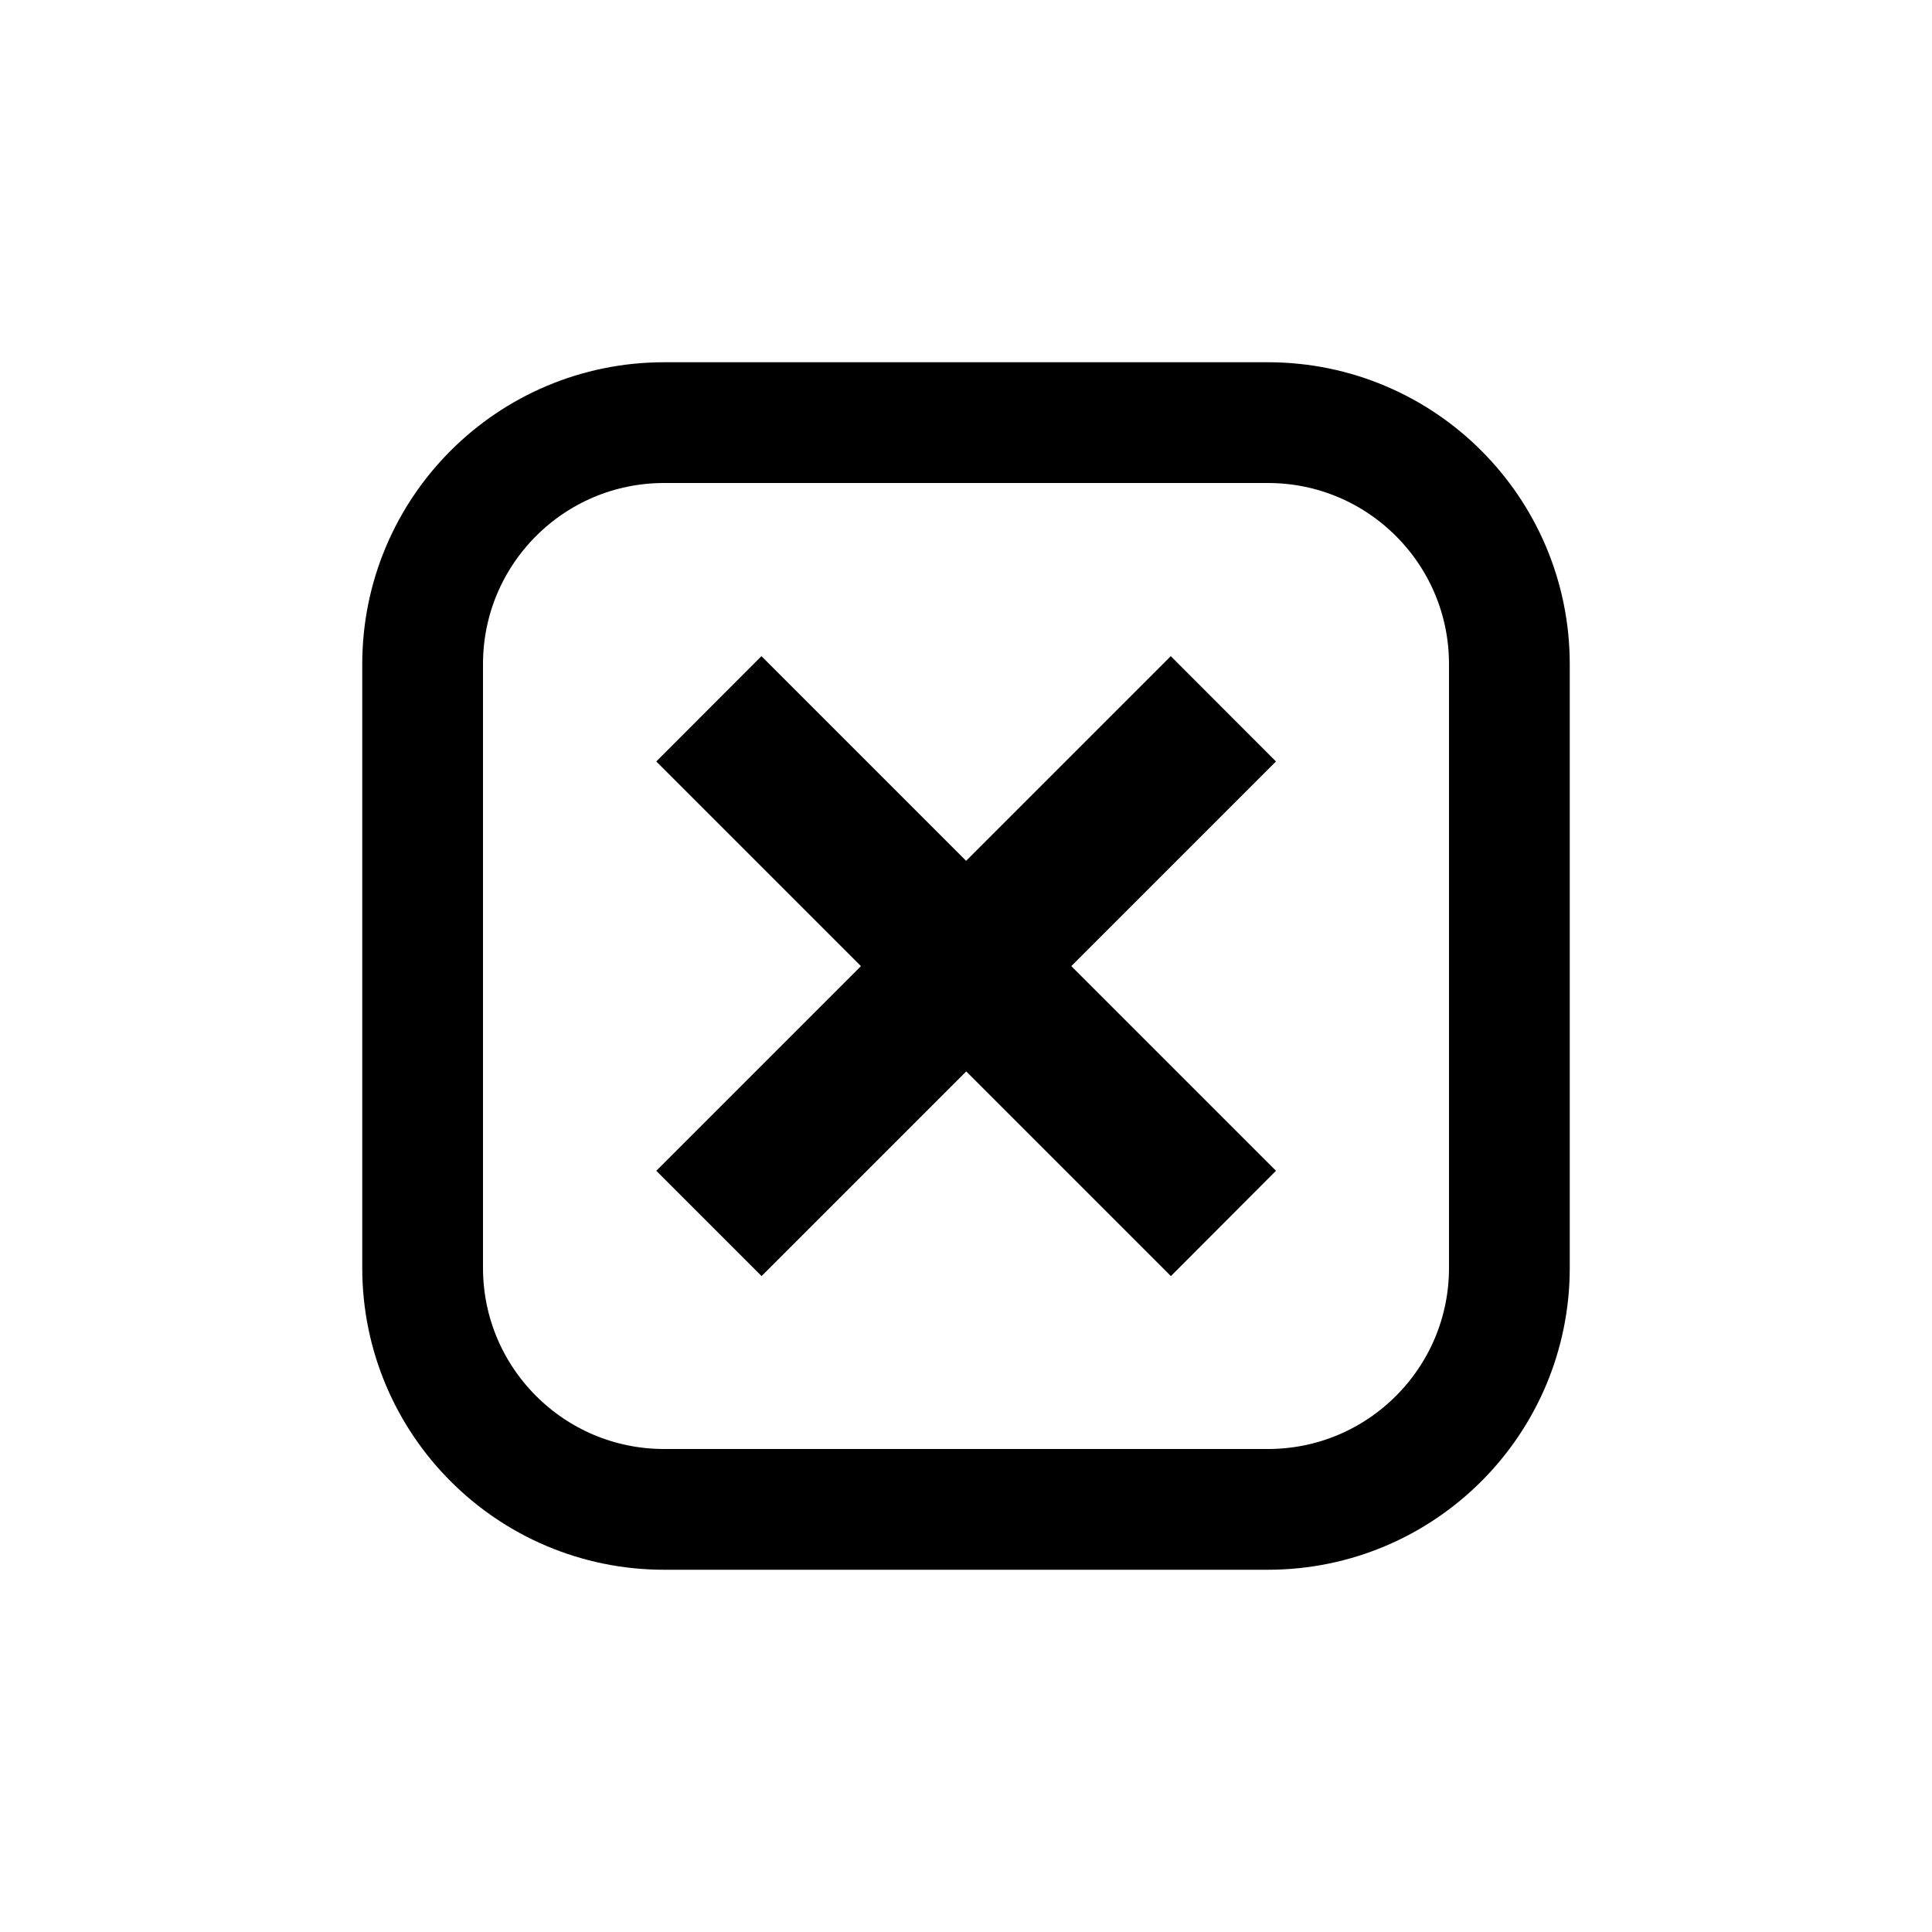
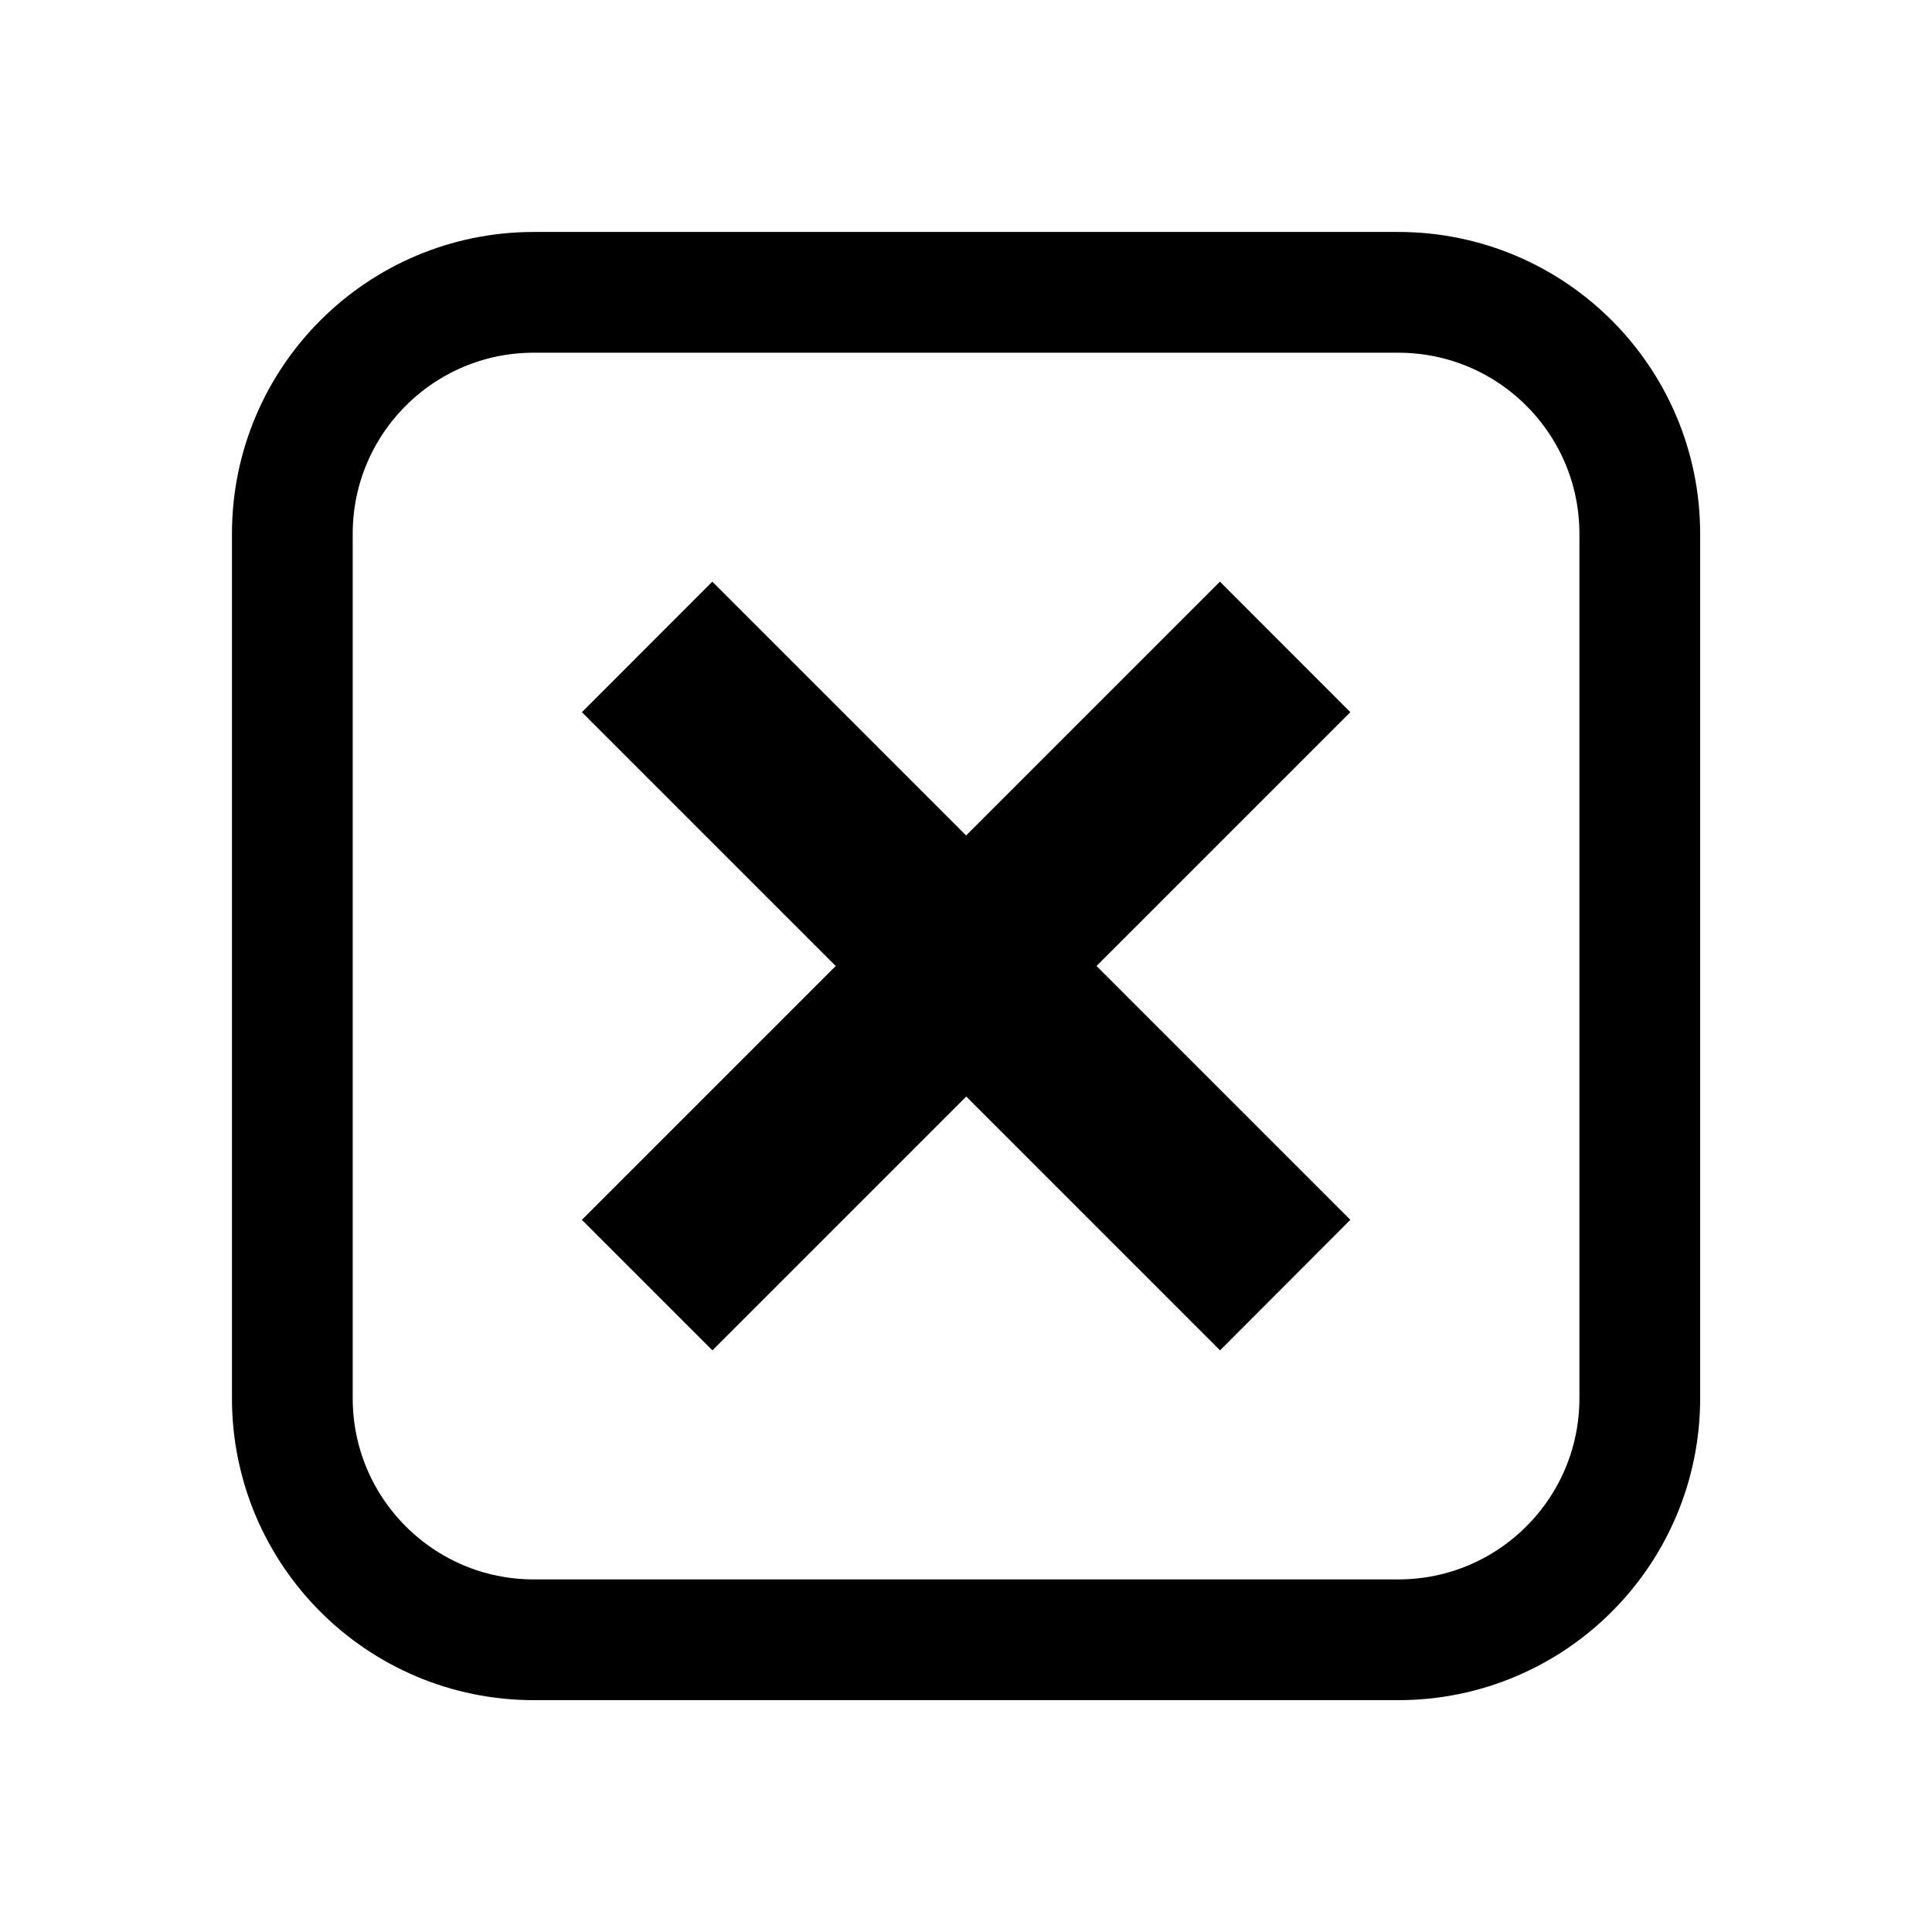
<svg xmlns="http://www.w3.org/2000/svg" width="16" height="16">
  <g id="Layer_1">
-     <rect rx="2" id="svg_1" height="9" width="9" y="3.5" x="3.5" stroke="#000000" fill="none" />
-     <path stroke-width="0" id="svg_2" d="m10.567,9.696l-1.695,-1.695l1.695,-1.695l-0.871,-0.872l-1.695,1.695l-1.695,-1.695l-0.871,0.872l1.695,1.695l-1.695,1.695l0.872,0.872l1.695,-1.695l1.695,1.695" fill="#000000" />
+     <g stroke="null" id="svg_3">
+       <rect stroke="#000000" rx="2" id="svg_1" height="11.159" width="11.159" y="2.421" x="2.421" fill="none" />
+       <path stroke="null" stroke-width="0" id="svg_2" d="m11.183,10.102l-2.102,-2.102l2.102,-2.102l-1.08,-1.081l-2.102,2.102l-2.102,-2.102l-1.08,1.081l2.102,2.102l-2.102,2.102l1.081,1.081l2.102,-2.102l2.102,2.102" fill="#000000" />
+     </g>
  </g>
</svg>
